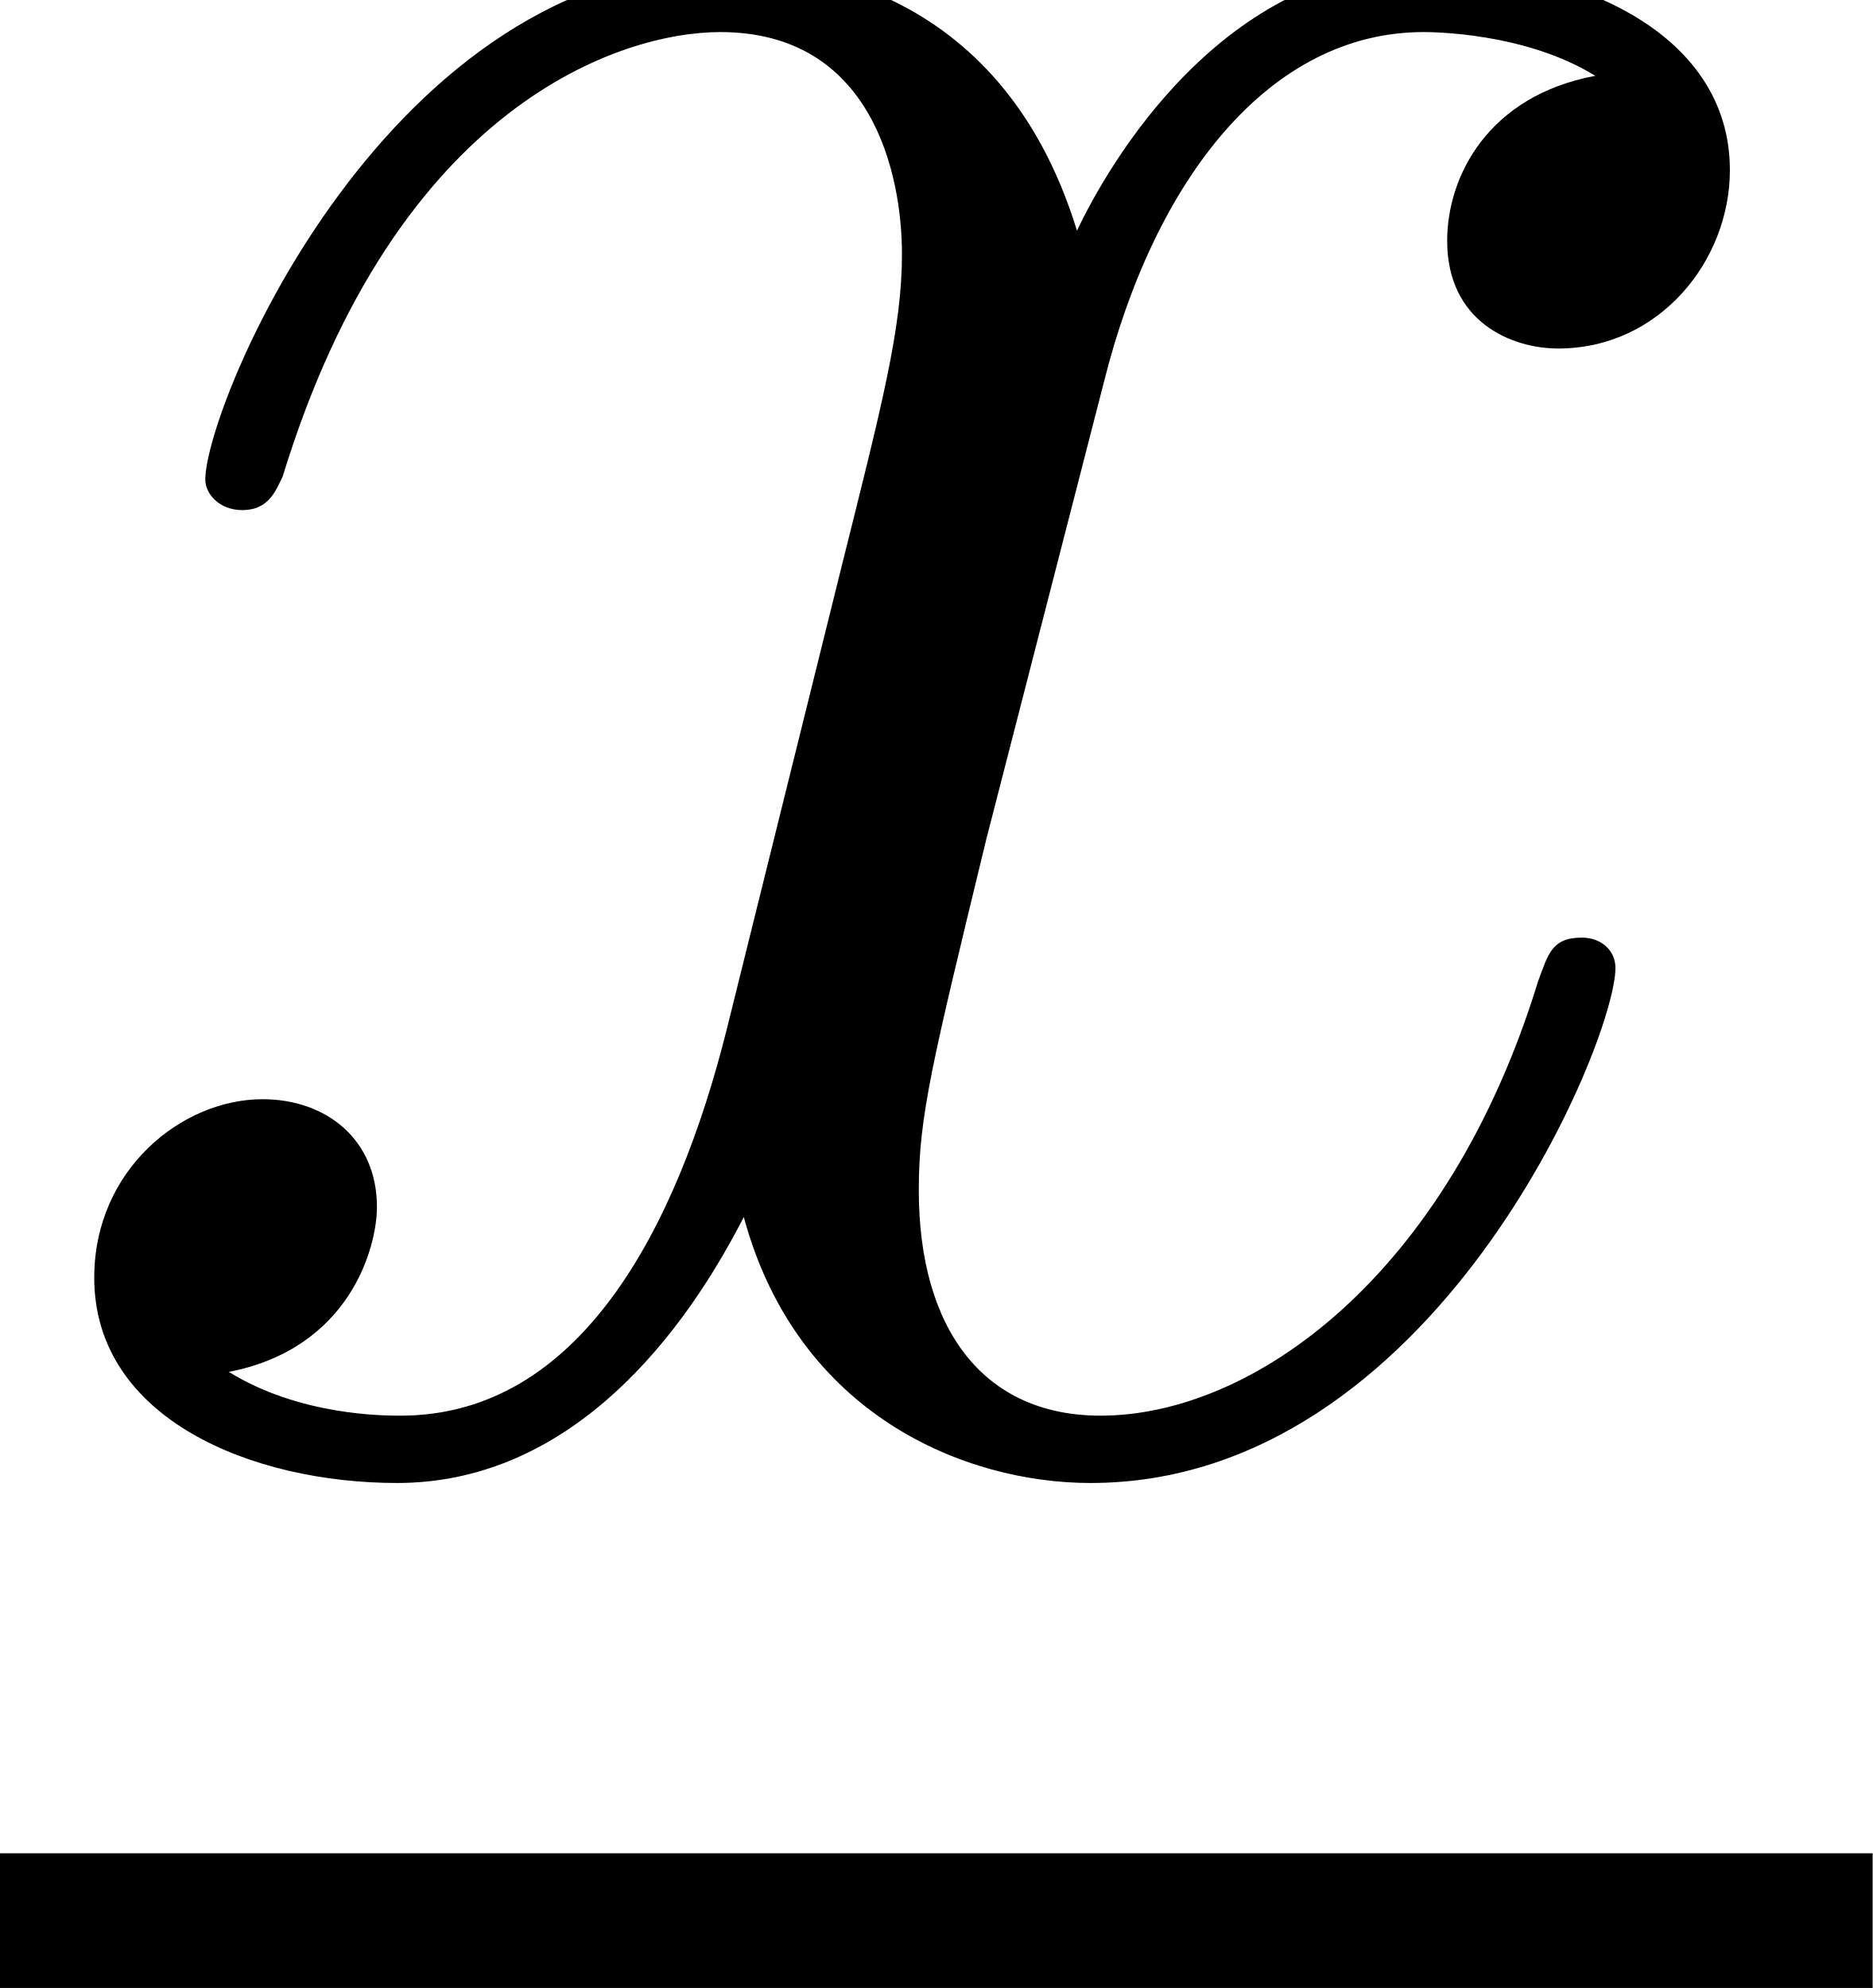
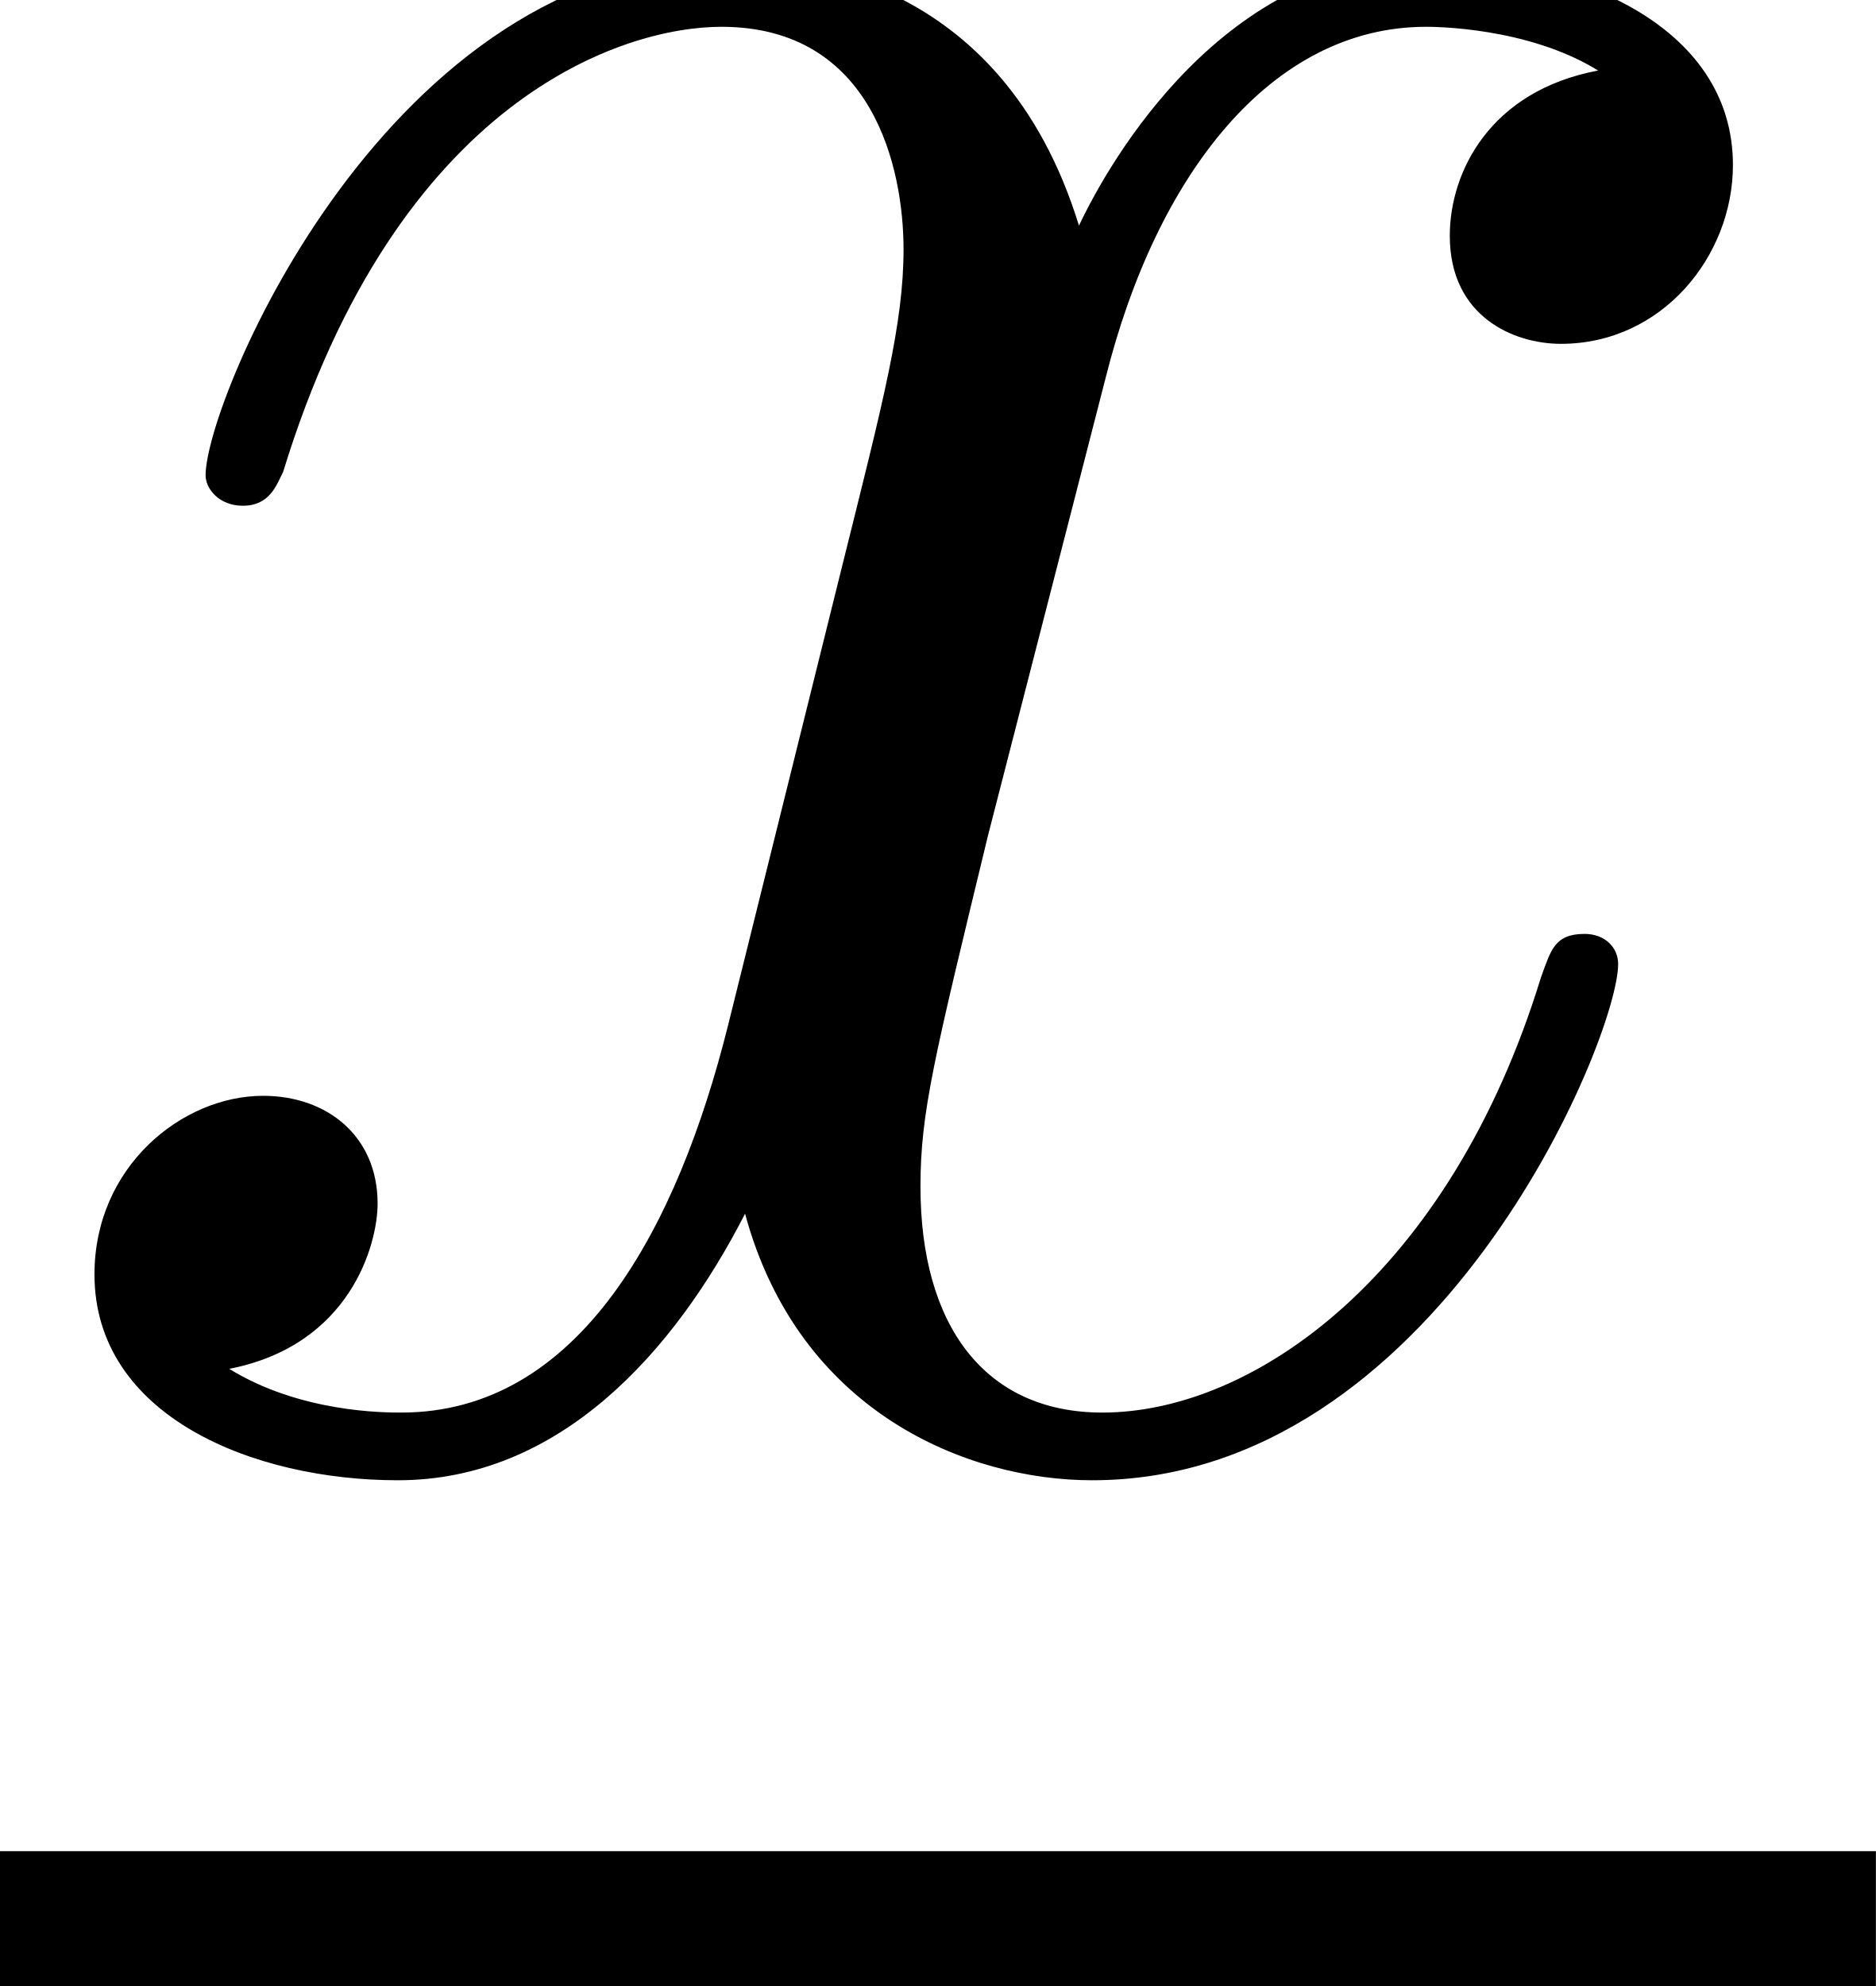
- <svg xmlns="http://www.w3.org/2000/svg" xmlns:xlink="http://www.w3.org/1999/xlink" height="7.06pt" version="1.1" viewBox="0 -5.147 6.652 7.06" width="6.652pt">
+ <svg xmlns="http://www.w3.org/2000/svg" xmlns:xlink="http://www.w3.org/1999/xlink" height="7.041pt" version="1.1" viewBox="0 -5.128 6.652 7.041" width="6.652pt">
  <defs>
-     <path d="M5.688 -4.896C5.304 -4.824 5.16 -4.536 5.16 -4.308C5.16 -4.02 5.388 -3.924 5.556 -3.924C5.916 -3.924 6.168 -4.236 6.168 -4.56C6.168 -5.064 5.592 -5.292 5.088 -5.292C4.356 -5.292 3.948 -4.572 3.84 -4.344C3.564 -5.244 2.82 -5.292 2.604 -5.292C1.38 -5.292 0.732 -3.72 0.732 -3.456C0.732 -3.408 0.78 -3.348 0.864 -3.348C0.96 -3.348 0.984 -3.42 1.008 -3.468C1.416 -4.8 2.22 -5.052 2.568 -5.052C3.108 -5.052 3.216 -4.548 3.216 -4.26C3.216 -3.996 3.144 -3.72 3 -3.144L2.592 -1.5C2.412 -0.78 2.064 -0.12 1.428 -0.12C1.368 -0.12 1.068 -0.12 0.816 -0.276C1.248 -0.36 1.344 -0.72 1.344 -0.864C1.344 -1.104 1.164 -1.248 0.936 -1.248C0.648 -1.248 0.336 -0.996 0.336 -0.612C0.336 -0.108 0.9 0.12 1.416 0.12C1.992 0.12 2.4 -0.336 2.652 -0.828C2.844 -0.12 3.444 0.12 3.888 0.12C5.112 0.12 5.76 -1.452 5.76 -1.716C5.76 -1.776 5.712 -1.824 5.64 -1.824C5.532 -1.824 5.52 -1.764 5.484 -1.668C5.16 -0.612 4.464 -0.12 3.924 -0.12C3.504 -0.12 3.276 -0.432 3.276 -0.924C3.276 -1.188 3.324 -1.38 3.516 -2.172L3.936 -3.804C4.116 -4.524 4.524 -5.052 5.076 -5.052C5.1 -5.052 5.436 -5.052 5.688 -4.896Z" id="g0-120" />
+     <path d="M5.667 -4.878C5.284 -4.806 5.141 -4.519 5.141 -4.292C5.141 -4.005 5.368 -3.909 5.535 -3.909C5.894 -3.909 6.145 -4.22 6.145 -4.543C6.145 -5.045 5.571 -5.272 5.069 -5.272C4.34 -5.272 3.933 -4.555 3.826 -4.328C3.551 -5.224 2.809 -5.272 2.594 -5.272C1.375 -5.272 0.729 -3.706 0.729 -3.443C0.729 -3.395 0.777 -3.335 0.861 -3.335C0.956 -3.335 0.98 -3.407 1.004 -3.455C1.411 -4.782 2.212 -5.033 2.558 -5.033C3.096 -5.033 3.204 -4.531 3.204 -4.244C3.204 -3.981 3.132 -3.706 2.989 -3.132L2.582 -1.494C2.403 -0.777 2.056 -0.12 1.423 -0.12C1.363 -0.12 1.064 -0.12 0.813 -0.275C1.243 -0.359 1.339 -0.717 1.339 -0.861C1.339 -1.1 1.16 -1.243 0.933 -1.243C0.646 -1.243 0.335 -0.992 0.335 -0.61C0.335 -0.108 0.897 0.12 1.411 0.12C1.985 0.12 2.391 -0.335 2.642 -0.825C2.833 -0.12 3.431 0.12 3.873 0.12C5.093 0.12 5.738 -1.447 5.738 -1.71C5.738 -1.769 5.691 -1.817 5.619 -1.817C5.511 -1.817 5.499 -1.757 5.464 -1.662C5.141 -0.61 4.447 -0.12 3.909 -0.12C3.491 -0.12 3.264 -0.43 3.264 -0.921C3.264 -1.184 3.312 -1.375 3.503 -2.164L3.921 -3.79C4.101 -4.507 4.507 -5.033 5.057 -5.033C5.081 -5.033 5.416 -5.033 5.667 -4.878Z" id="g0-120" />
  </defs>
-   <g id="page1" transform="matrix(0.996264 0 0 0.996264 0 0)">
+   <g id="page1">
    <use x="0" xlink:href="#g0-120" y="0" />
-     <rect height="0.48" width="6.677" x="0" y="1.44" />
+     <rect height="0.478" width="6.652" x="0" y="1.435" />
  </g>
</svg>
